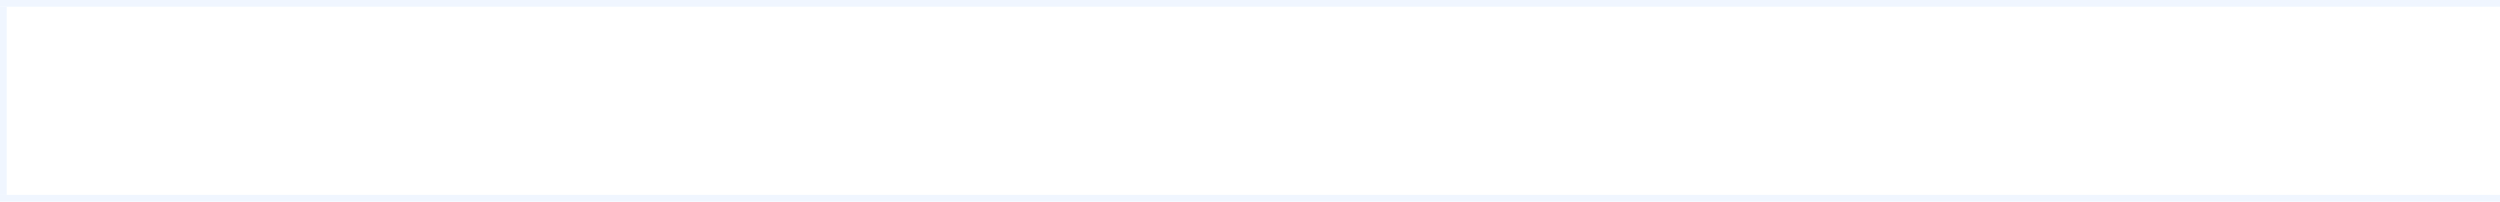
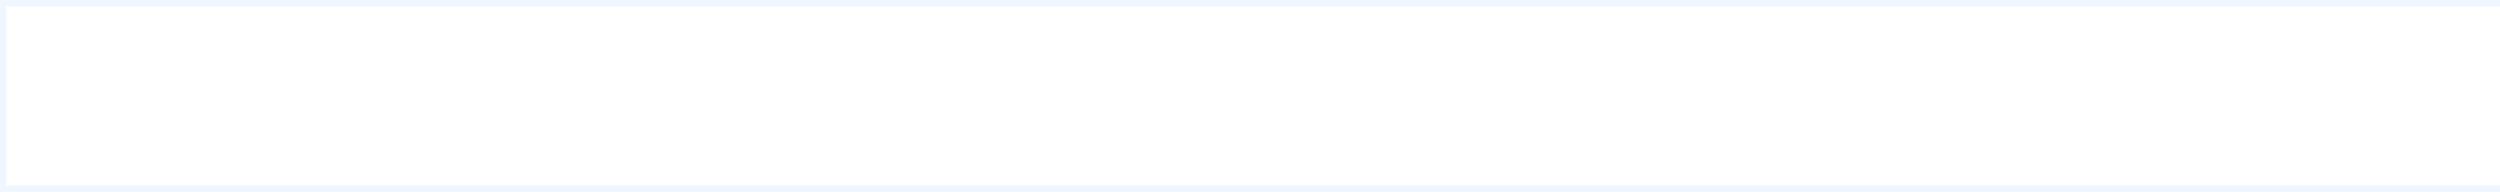
- <svg xmlns="http://www.w3.org/2000/svg" version="1.1" width="372px" height="30px" viewBox="100 150 372 30">
-   <path d="M 1 1  L 372 1  L 372 29  L 1 29  L 1 1  Z " fill-rule="nonzero" fill="rgba(255, 255, 255, 1)" stroke="none" transform="matrix(1 0 0 1 100 150 )" class="fill" />
-   <path d="M 0.5 1  L 0.5 29  " stroke-width="1" stroke-dasharray="0" stroke="rgba(240, 246, 255, 1)" fill="none" transform="matrix(1 0 0 1 100 150 )" class="stroke" />
-   <path d="M 0 0.5  L 372 0.5  " stroke-width="1" stroke-dasharray="0" stroke="rgba(240, 246, 255, 1)" fill="none" transform="matrix(1 0 0 1 100 150 )" class="stroke" />
-   <path d="M 0 29.5  L 372 29.5  " stroke-width="1" stroke-dasharray="0" stroke="rgba(240, 246, 255, 1)" fill="none" transform="matrix(1 0 0 1 100 150 )" class="stroke" />
+ <svg xmlns="http://www.w3.org/2000/svg" version="1.1" width="391px" height="30px" viewBox="472 150 391 30">
+   <path d="M 1 1  L 391 1  L 391 29  L 1 29  L 1 1  Z " fill-rule="nonzero" fill="rgba(255, 255, 255, 1)" stroke="none" transform="matrix(1 0 0 1 472 150 )" class="fill" />
+   <path d="M 0.5 1  L 0.5 29  " stroke-width="1" stroke-dasharray="0" stroke="rgba(240, 246, 255, 1)" fill="none" transform="matrix(1 0 0 1 472 150 )" class="stroke" />
+   <path d="M 0 0.5  L 391 0.5  " stroke-width="1" stroke-dasharray="0" stroke="rgba(240, 246, 255, 1)" fill="none" transform="matrix(1 0 0 1 472 150 )" class="stroke" />
+   <path d="M 0 29.5  L 391 29.5  " stroke-width="1" stroke-dasharray="0" stroke="rgba(240, 246, 255, 1)" fill="none" transform="matrix(1 0 0 1 472 150 )" class="stroke" />
</svg>
